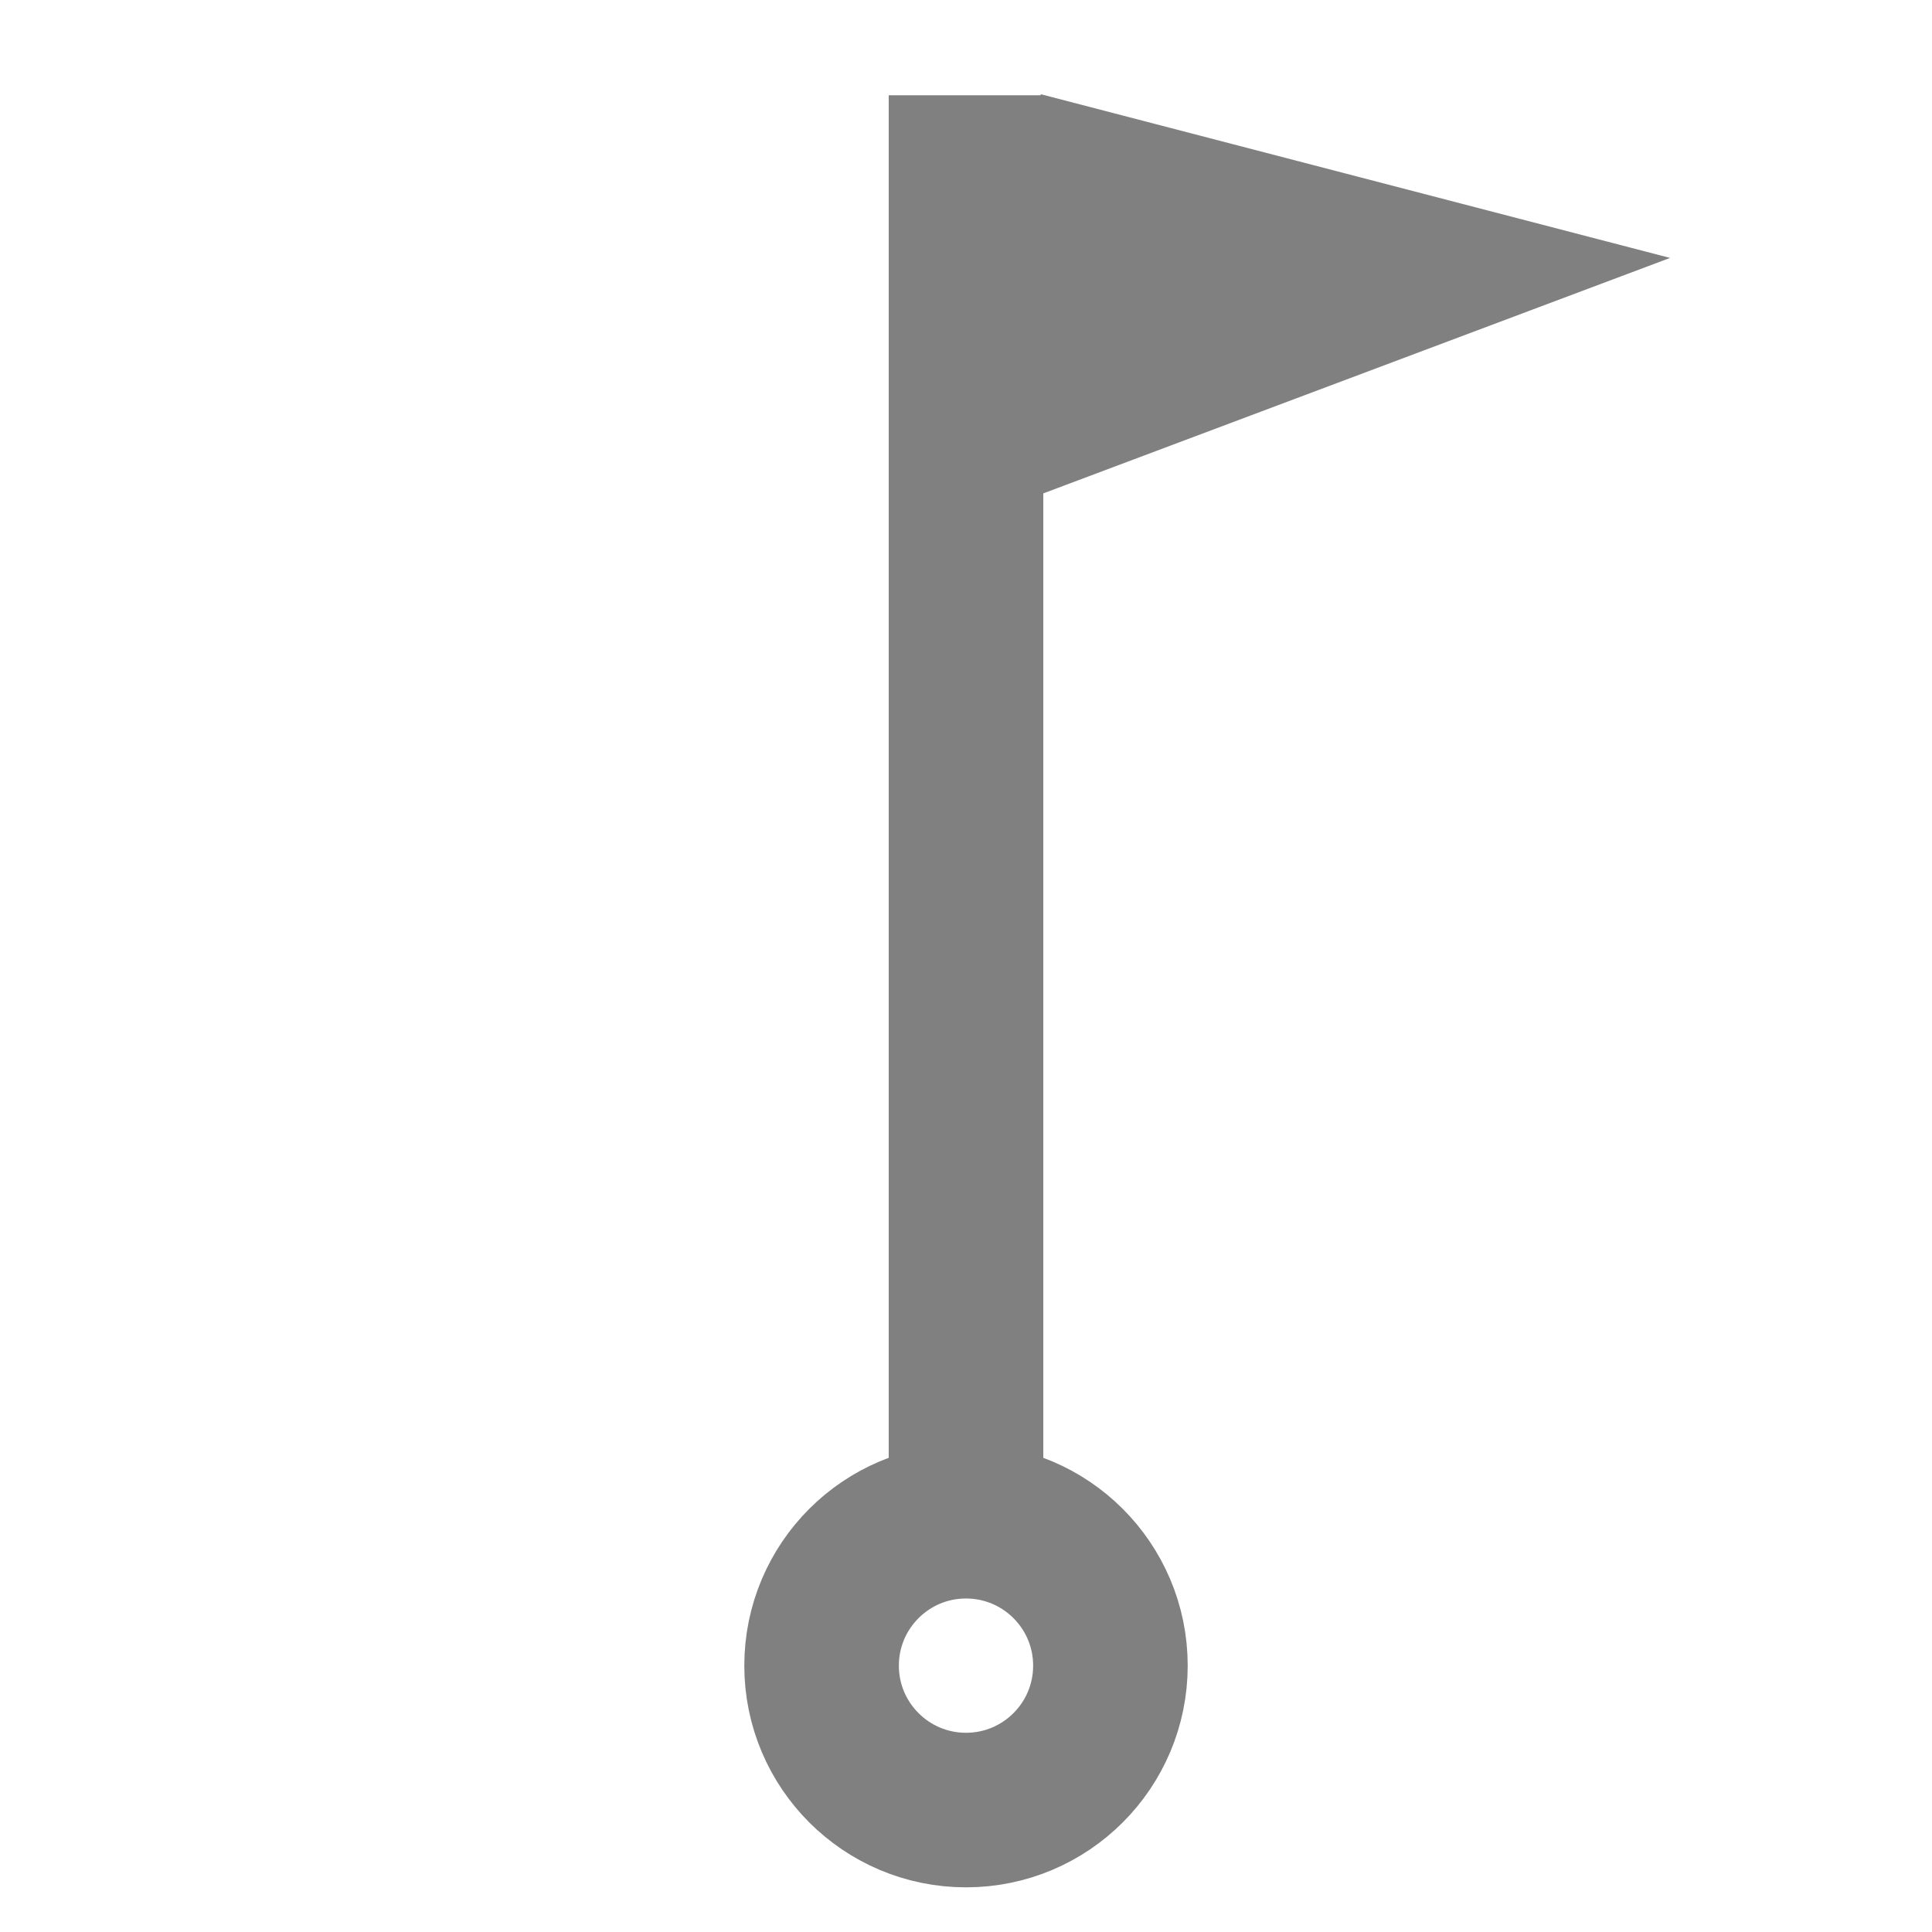
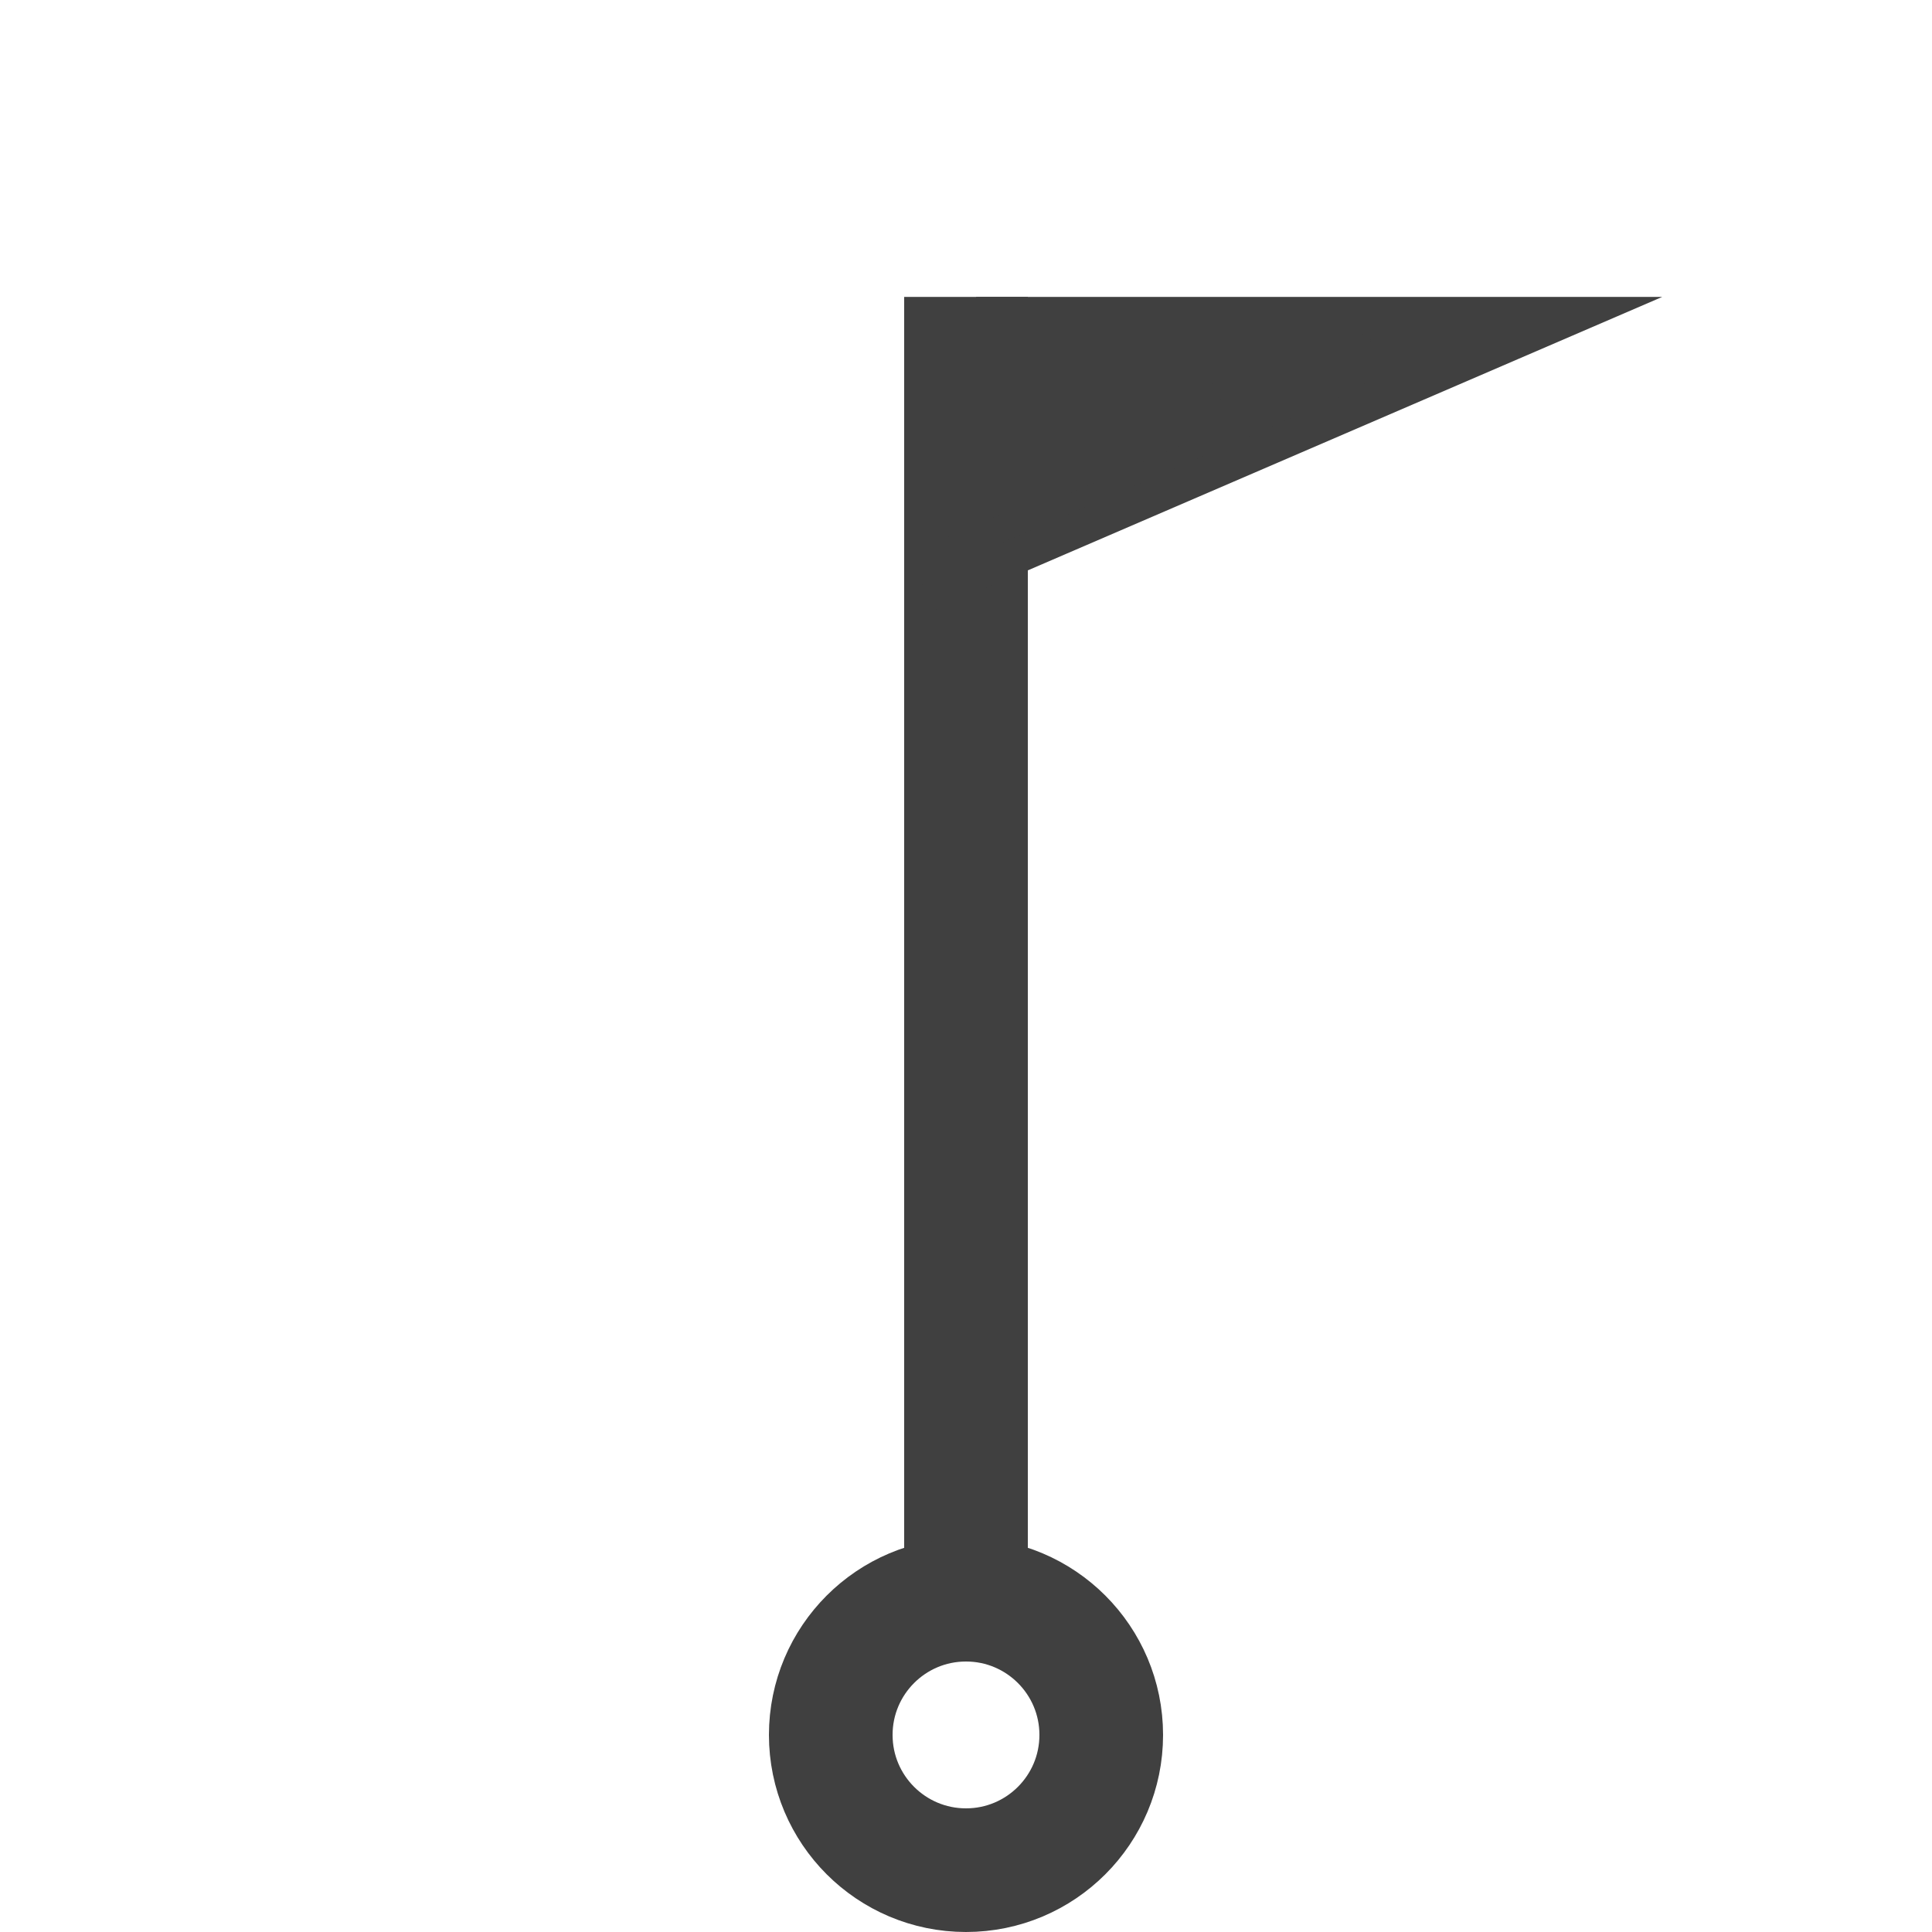
<svg xmlns="http://www.w3.org/2000/svg" version="1.1" id="svg4472" height="250" width="250">
  <defs id="defs4474">
    <marker style="overflow:visible" id="TriangleOutS" refX="0" refY="0" orient="auto">
      <path transform="scale(0.2,0.2)" style="fill-rule:evenodd;stroke:#000000;stroke-width:1pt;marker-start:none" d="m 5.77,0 -8.65,5 0,-10 8.65,5 z" id="path3905" />
    </marker>
    <marker style="overflow:visible" id="TriangleInS" refX="0" refY="0" orient="auto">
      <path transform="scale(-0.2,-0.2)" style="fill-rule:evenodd;stroke:#000000;stroke-width:1pt;marker-start:none" d="m 5.77,0 -8.65,5 0,-10 8.65,5 z" id="path3896" />
    </marker>
  </defs>
  <g transform="translate(-250,-352.3622)" id="layer1">
-     <path d="m 375,544.104 c 0,-53.489 0,-125.923 0,-179.412 m 18.688,203.203 c 0,10.321 -8.367,18.688 -18.688,18.688 -10.321,0 -18.688,-8.367 -18.688,-18.688 0,-10.321 8.367,-18.688 18.688,-18.688 10.321,0 18.688,8.367 18.688,18.688 z" style="fill:none;stroke:#808080;stroke-width:20;stroke-linecap:butt;stroke-linejoin:miter;stroke-miterlimit:4;stroke-opacity:1;stroke-dasharray:none" id="path3776" />
-     <path id="path3789" d="m 368.274,416.081 78,-29.303 -63.098,-16.416" style="fill:#808080;fill-opacity:1;stroke:#808080;stroke-width:12;stroke-linecap:butt;stroke-linejoin:miter;stroke-miterlimit:4;stroke-opacity:1;stroke-dasharray:none" />
+     <path style="fill:none;stroke:#404040;stroke-width:16;stroke-linecap:butt;stroke-linejoin:miter;stroke-miterlimit:4;stroke-opacity:1;stroke-dasharray:none" d="m 375,553.15 c 0,-56.063 0,-106.302 0,-162.365" id="path3807" />
+     <path style="fill:none;stroke:#404040;stroke-width:16;stroke-linecap:butt;stroke-linejoin:miter;stroke-miterlimit:4;stroke-opacity:1;stroke-dasharray:none" d="m 392.5,576.862 c 0,9.665 -7.835,17.5 -17.5,17.5 -9.665,0 -17.5,-7.835 -17.5,-17.5 0,-9.665 7.835,-17.5 17.5,-17.5 9.665,0 17.5,7.835 17.5,17.5 z" id="path3776" />
+     <path id="path3789" d="m 369.287,427.723 76.428,-32.944 -69.408,0" style="fill:none;stroke:#404040;stroke-width:8;stroke-linecap:butt;stroke-linejoin:miter;stroke-miterlimit:5;stroke-opacity:1;stroke-dasharray:none" />
+     <path style="fill:none;stroke:#404040;stroke-width:8;stroke-linecap:butt;stroke-linejoin:miter;stroke-miterlimit:5;stroke-opacity:1;stroke-dasharray:none;stroke-dashoffset:14" d="m 383.276,407.783 0,-8.974 20.615,0 c 11.338,0 20.545,0.07 20.459,0.156 -0.116,0.116 -28.593,12.456 -39.86,17.272 l -1.214,0.519 0,-8.974 z" id="path4355" />
+     <path style="fill:none;stroke:#404040;stroke-width:8;stroke-linecap:butt;stroke-linejoin:miter;stroke-miterlimit:5;stroke-opacity:1;stroke-dasharray:none;stroke-dashoffset:14" d="m 387.387,408.643 0,-3.723 8.47,0 c 4.659,0 8.4,0.062 8.315,0.138 -0.138,0.123 -5.109,2.293 -13.889,6.063 l -2.896,1.244 0,-3.723 z" id="path4357" />
  </g>
</svg>
